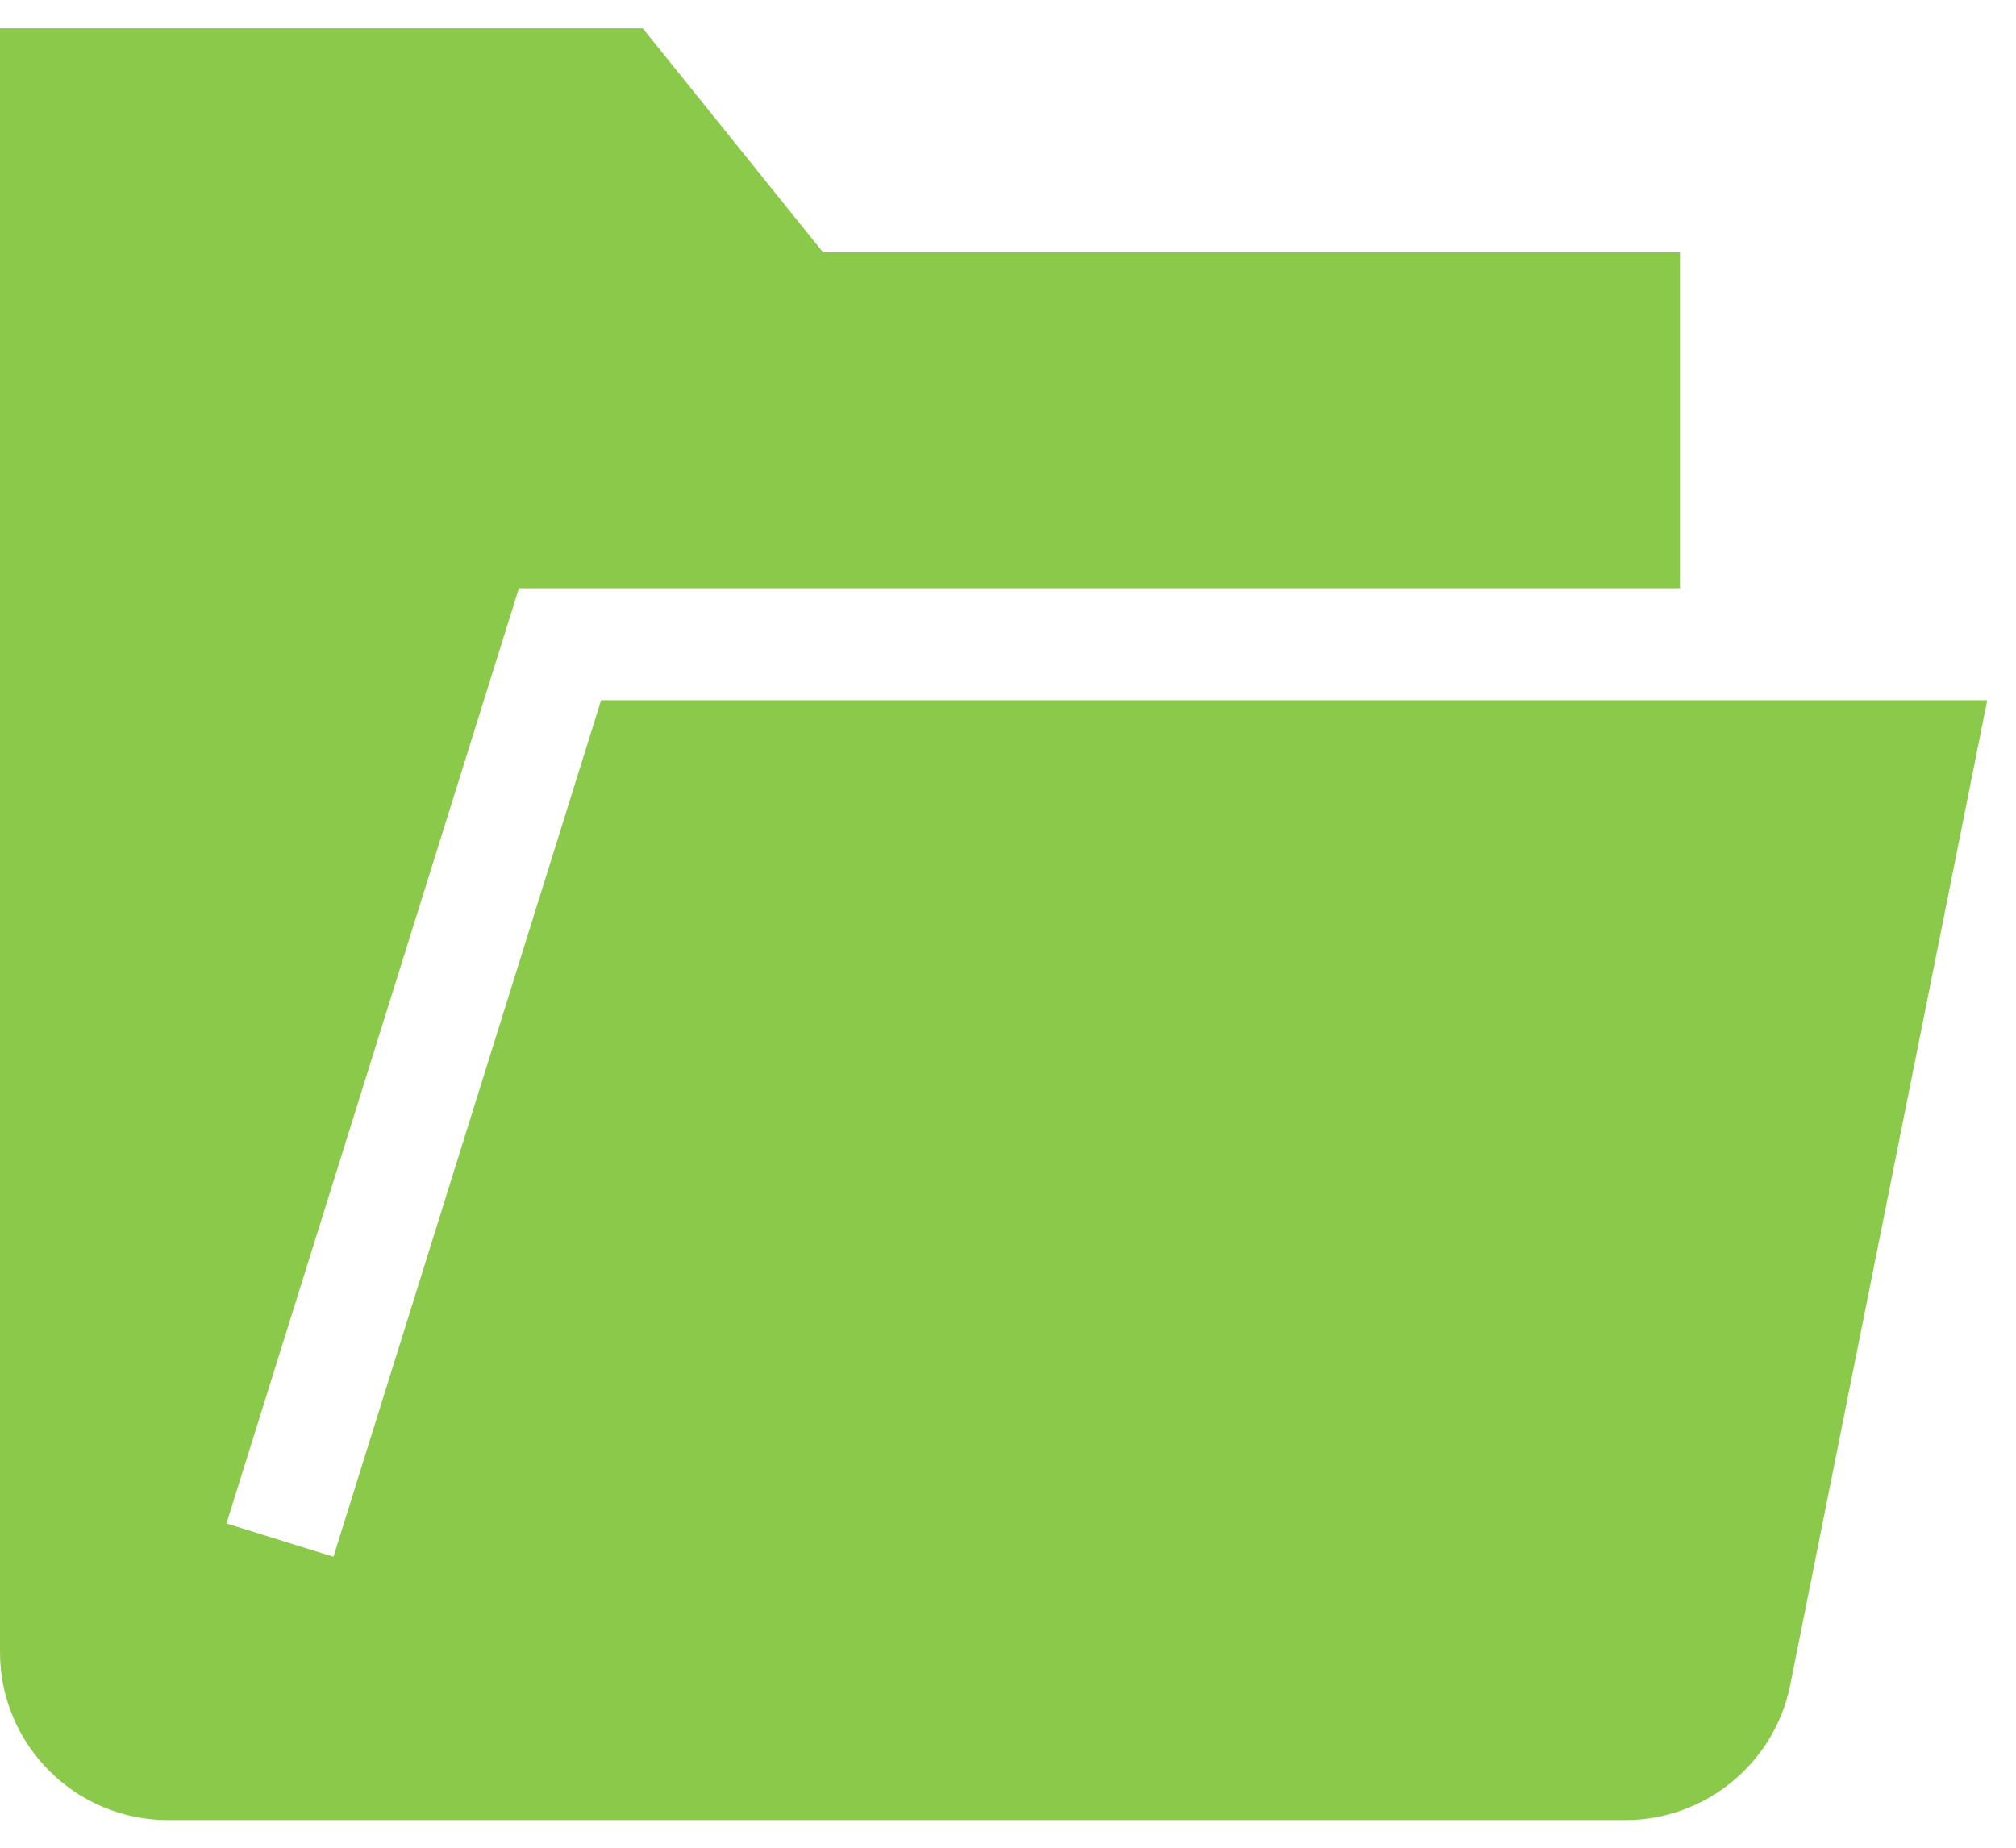
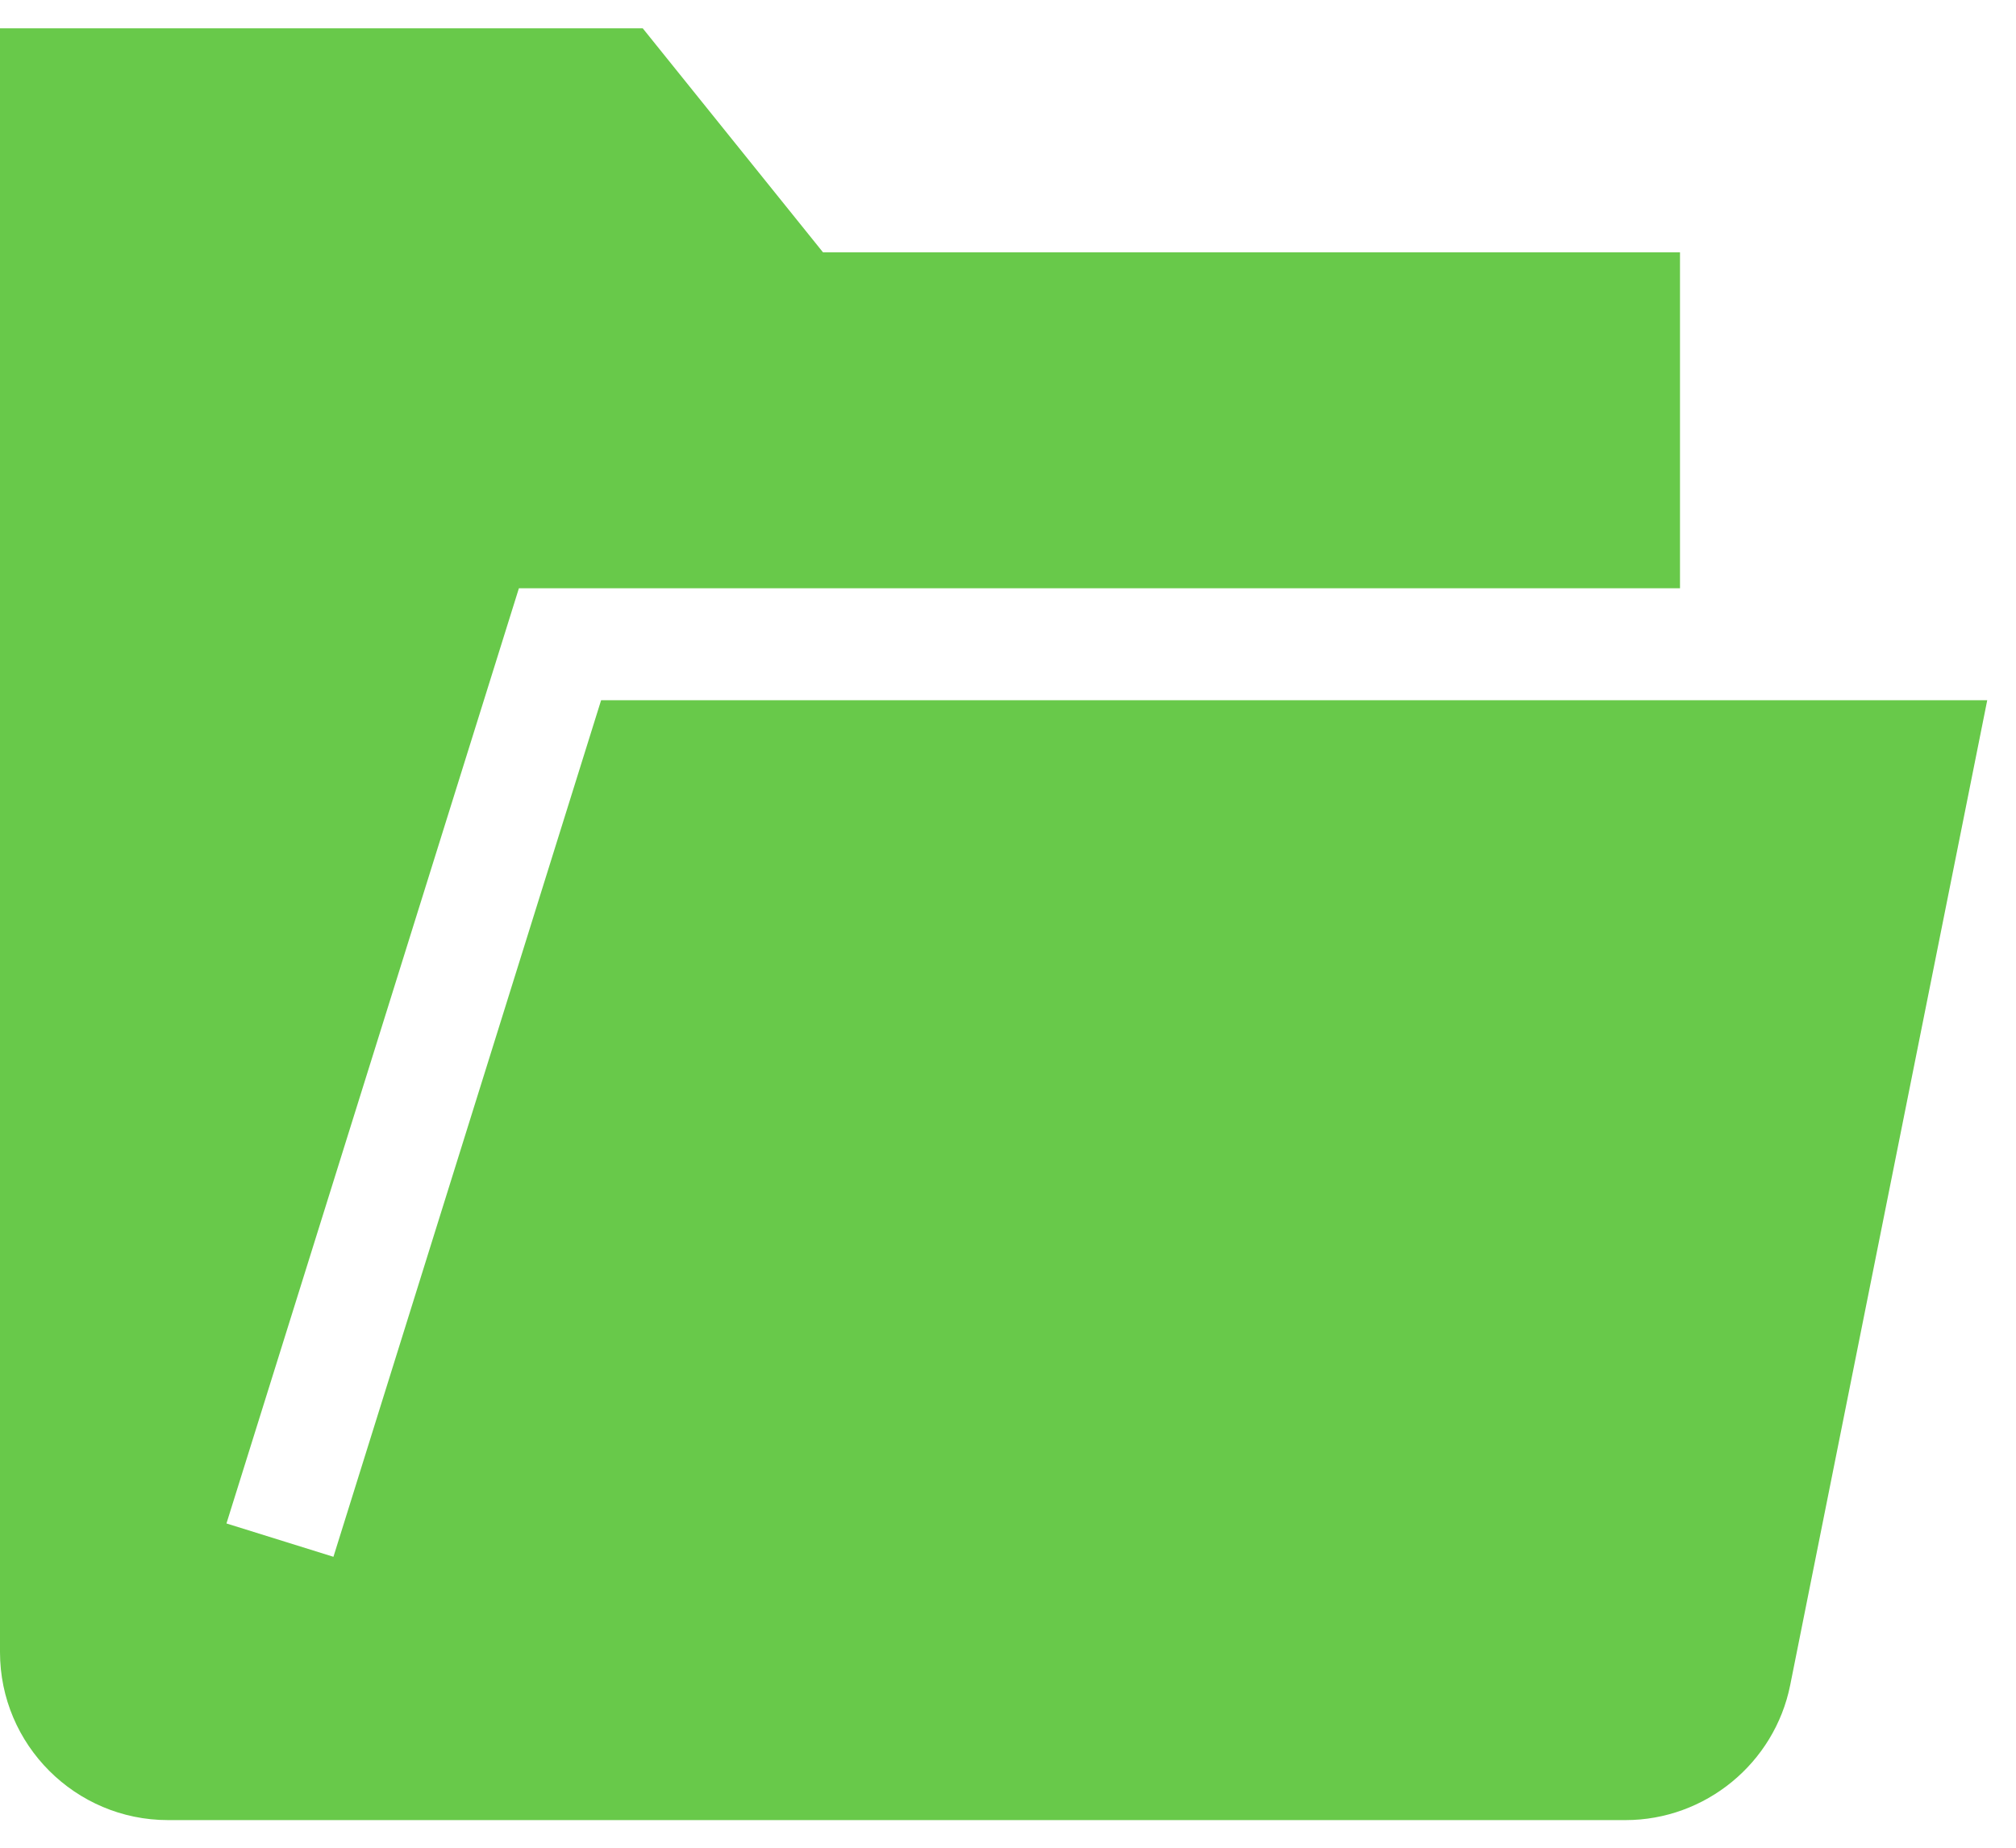
<svg xmlns="http://www.w3.org/2000/svg" viewBox="0 0 48 44" fill="none">
-   <path fill-rule="evenodd" clip-rule="evenodd" d="M14.312 16.675L7.939 37.072L5.392 36.278L12.355 14.008H40V6.008H19.595L15.304 0.675H0V39.342C0 41.547 1.795 43.342 4 43.342H38.702C40.6 43.342 42.251 41.99 42.624 40.126L47.315 16.675H14.312Z" fill="#8BC94A" />
+   <path fill-rule="evenodd" clip-rule="evenodd" d="M14.312 16.675L7.939 37.072L5.392 36.278L12.355 14.008H40V6.008H19.595L15.304 0.675H0V39.342C0 41.547 1.795 43.342 4 43.342H38.702C40.6 43.342 42.251 41.99 42.624 40.126L47.315 16.675H14.312Z" fill="#68C94A" />
</svg>
